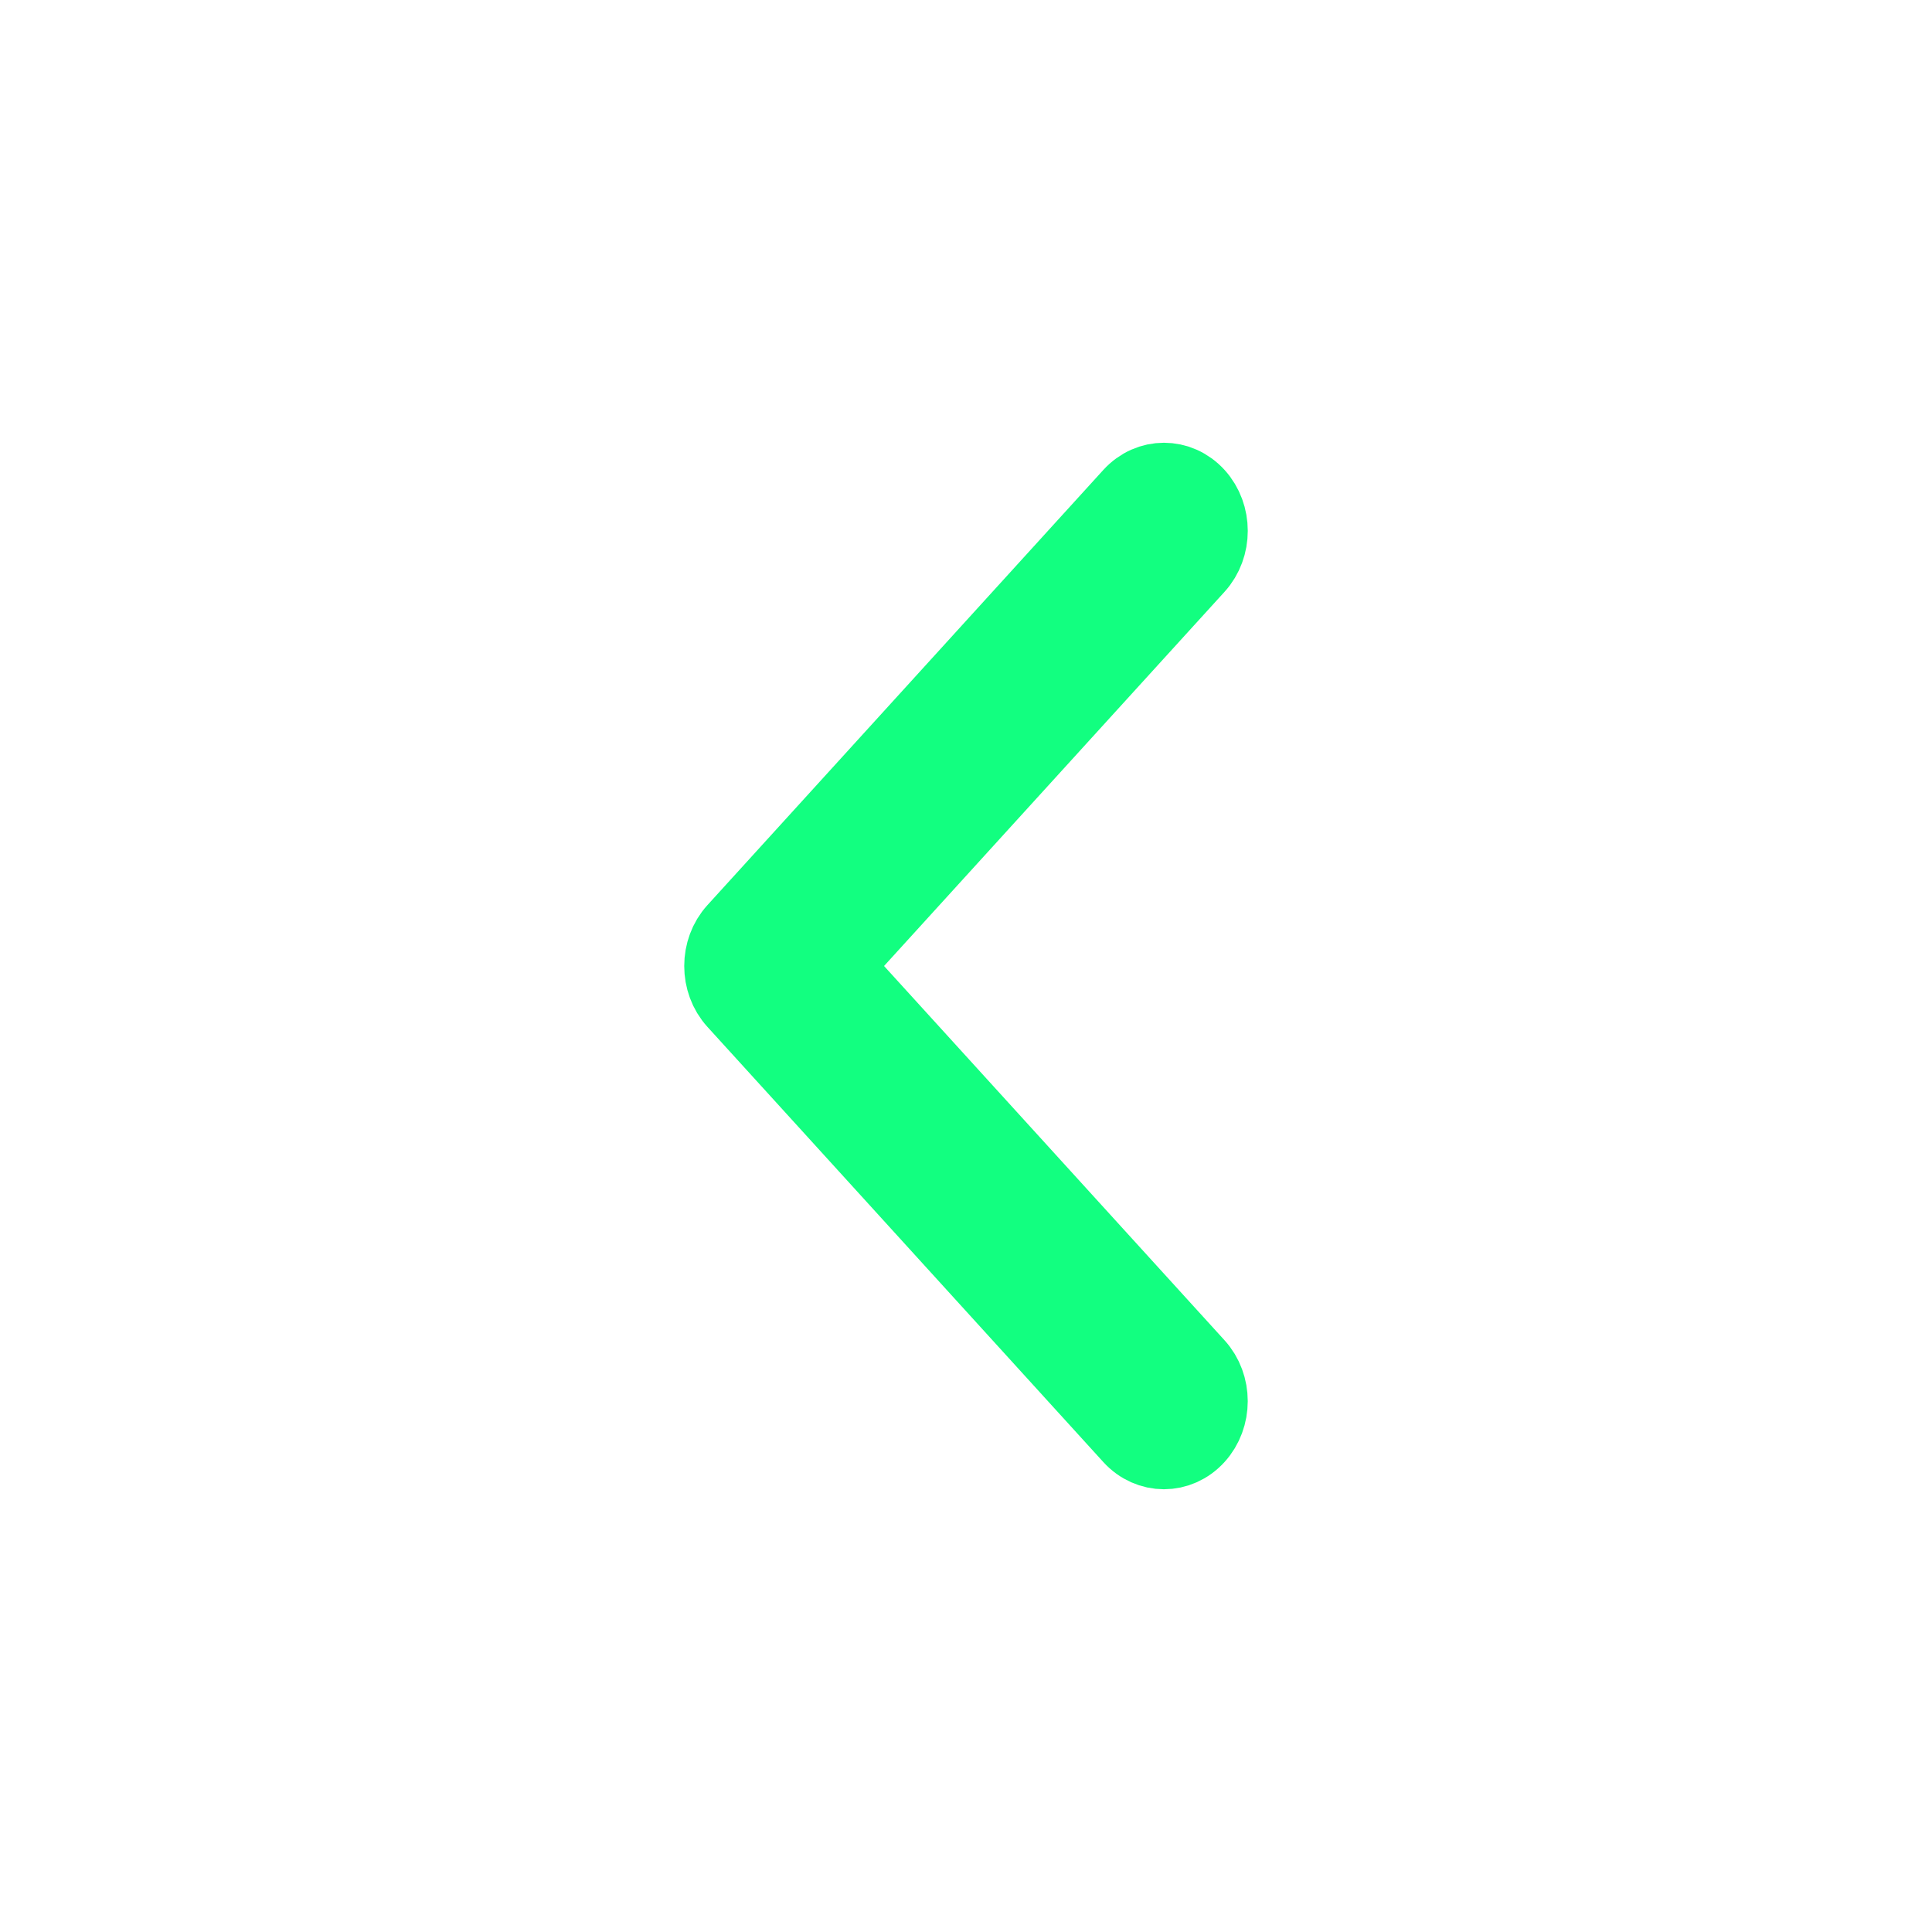
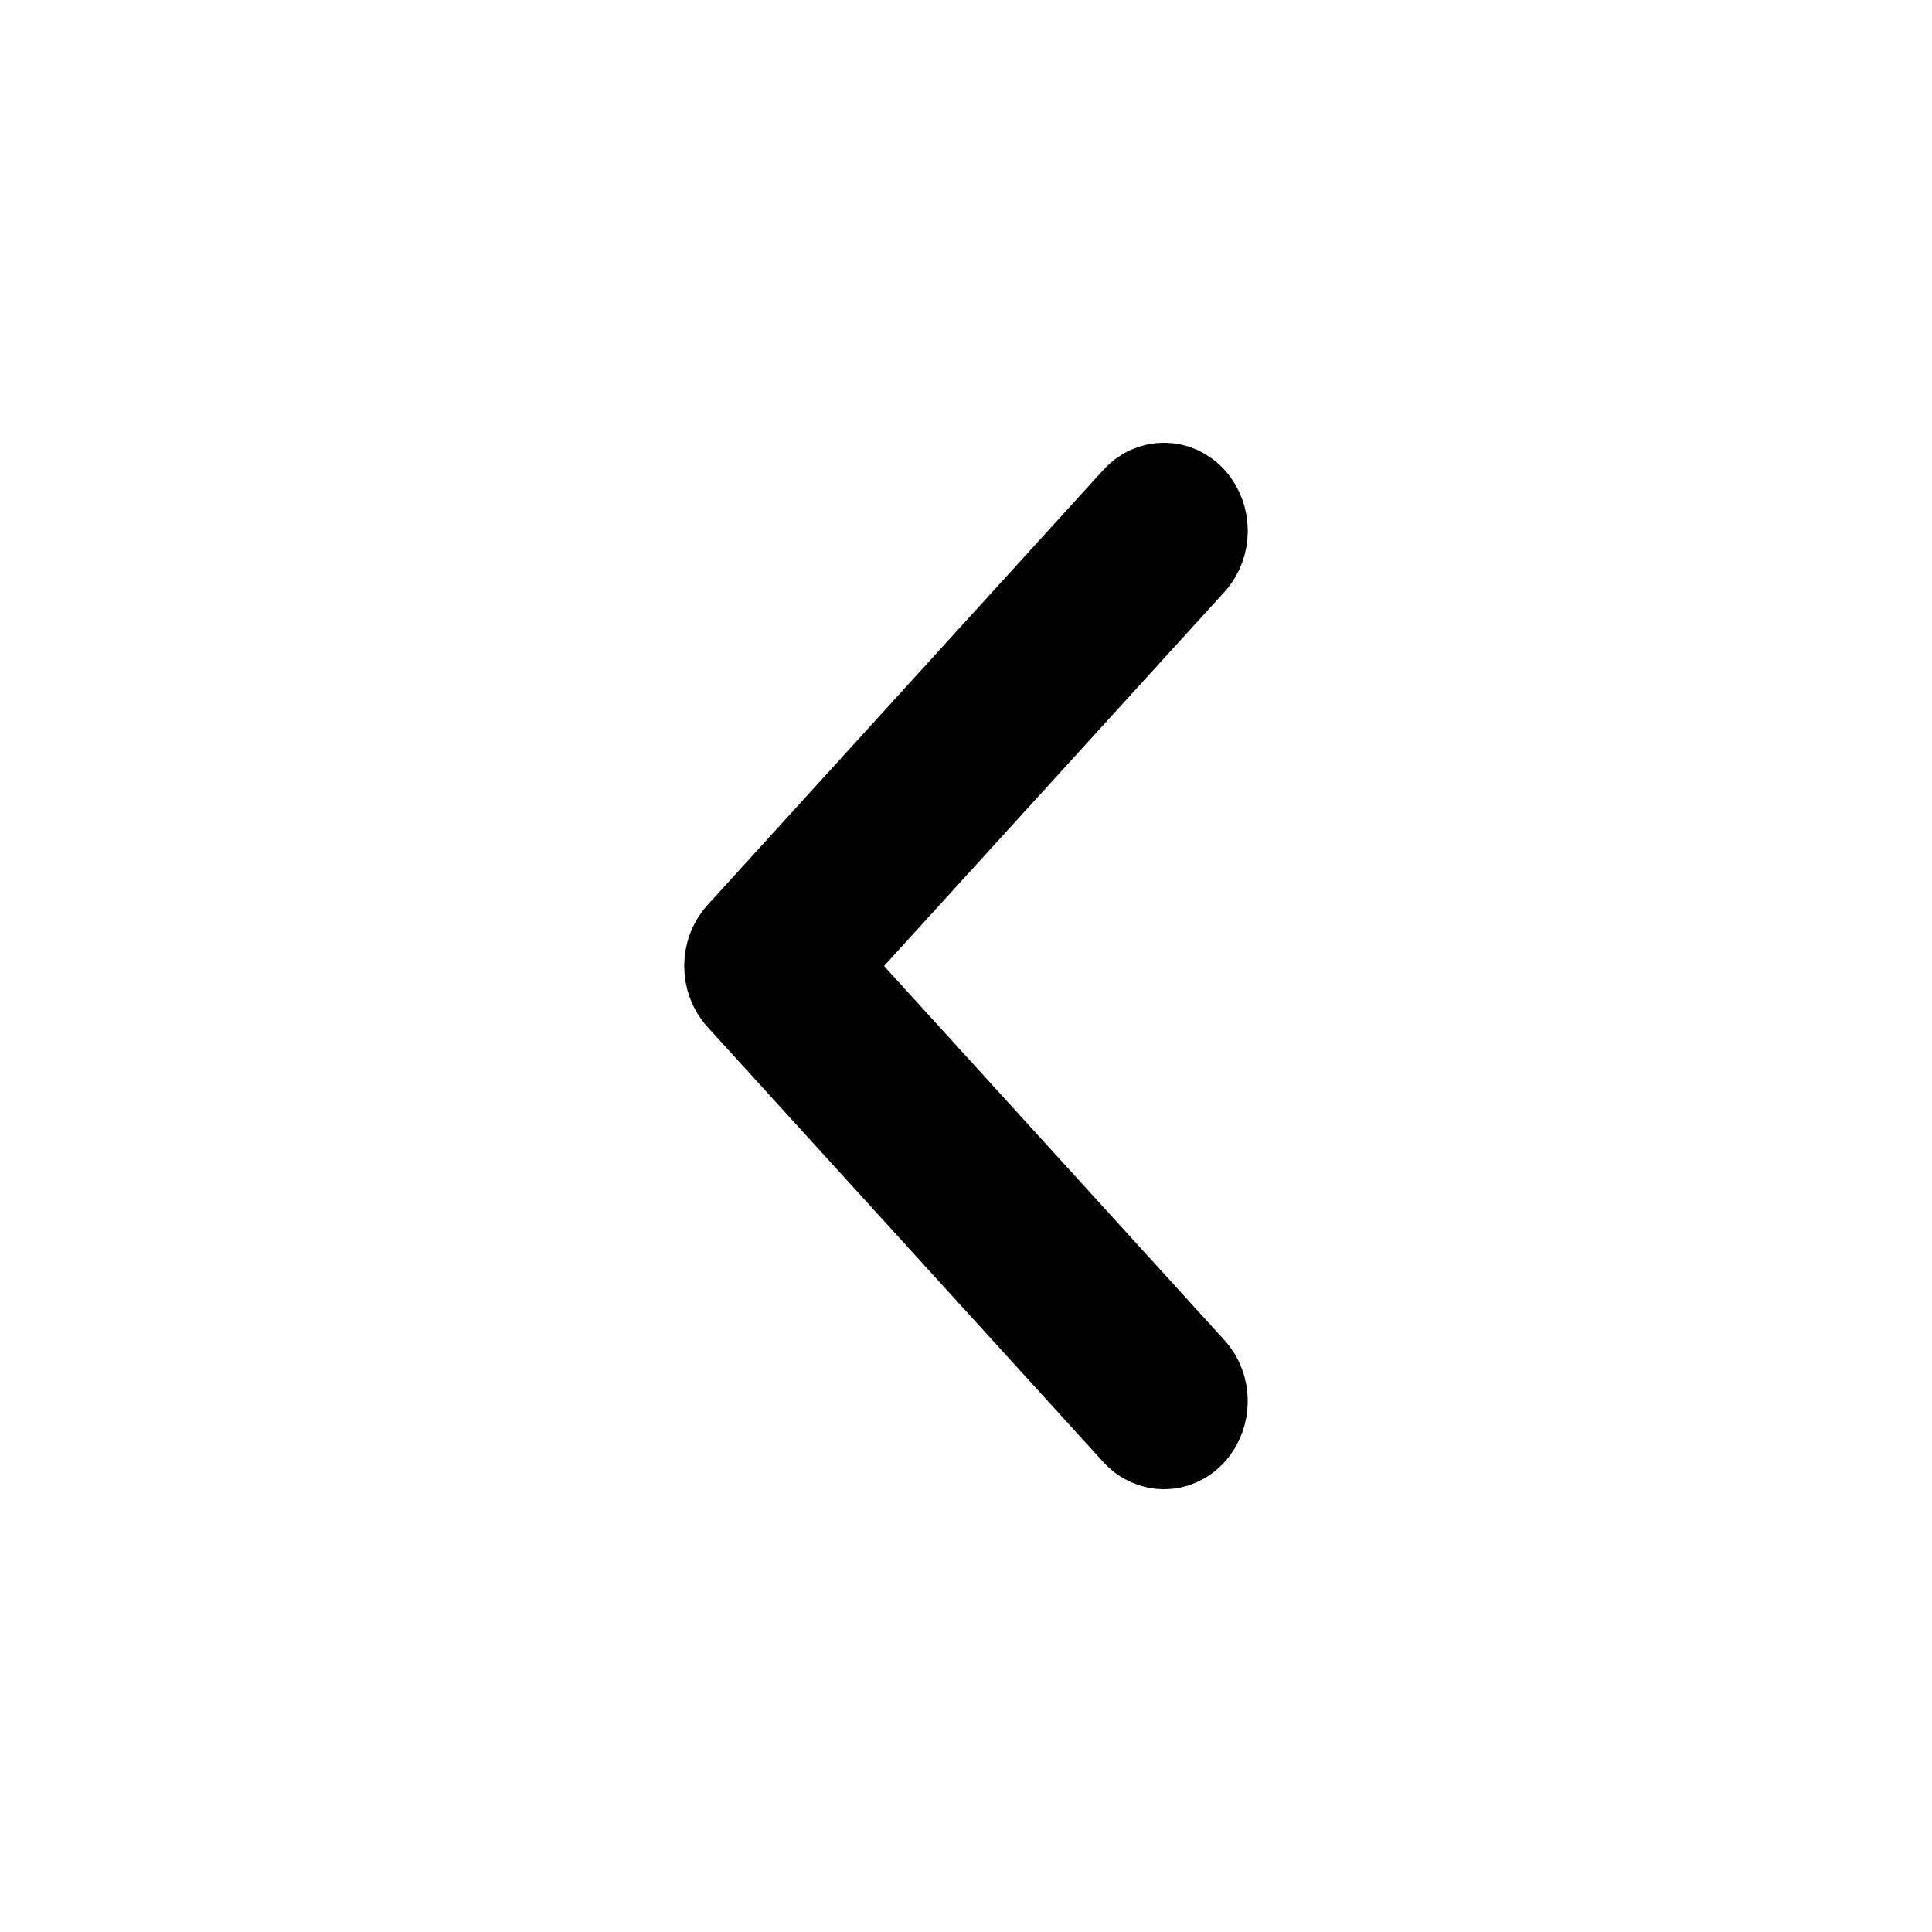
<svg xmlns="http://www.w3.org/2000/svg" width="24" height="24" viewBox="0 0 24 24" fill="none">
-   <path fill-rule="evenodd" clip-rule="evenodd" d="M14.841 17.826C14.63 18.058 14.288 18.058 14.076 17.826L9.158 12.42C8.947 12.188 8.947 11.812 9.158 11.58L14.076 6.174C14.288 5.942 14.63 5.942 14.842 6.174C15.053 6.406 15.053 6.783 14.842 7.015L10.306 12L14.841 16.985C15.053 17.217 15.053 17.594 14.841 17.826Z" fill="#12FF80" stroke="#12FF80" stroke-linecap="round" stroke-linejoin="round" />
+   <path fill-rule="evenodd" clip-rule="evenodd" d="M14.841 17.826C14.63 18.058 14.288 18.058 14.076 17.826L9.158 12.42C8.947 12.188 8.947 11.812 9.158 11.58L14.076 6.174C14.288 5.942 14.63 5.942 14.842 6.174C15.053 6.406 15.053 6.783 14.842 7.015L10.306 12L14.841 16.985C15.053 17.217 15.053 17.594 14.841 17.826Z" fill="currentColor" stroke="currentColor" stroke-linecap="round" stroke-linejoin="round" />
</svg>
